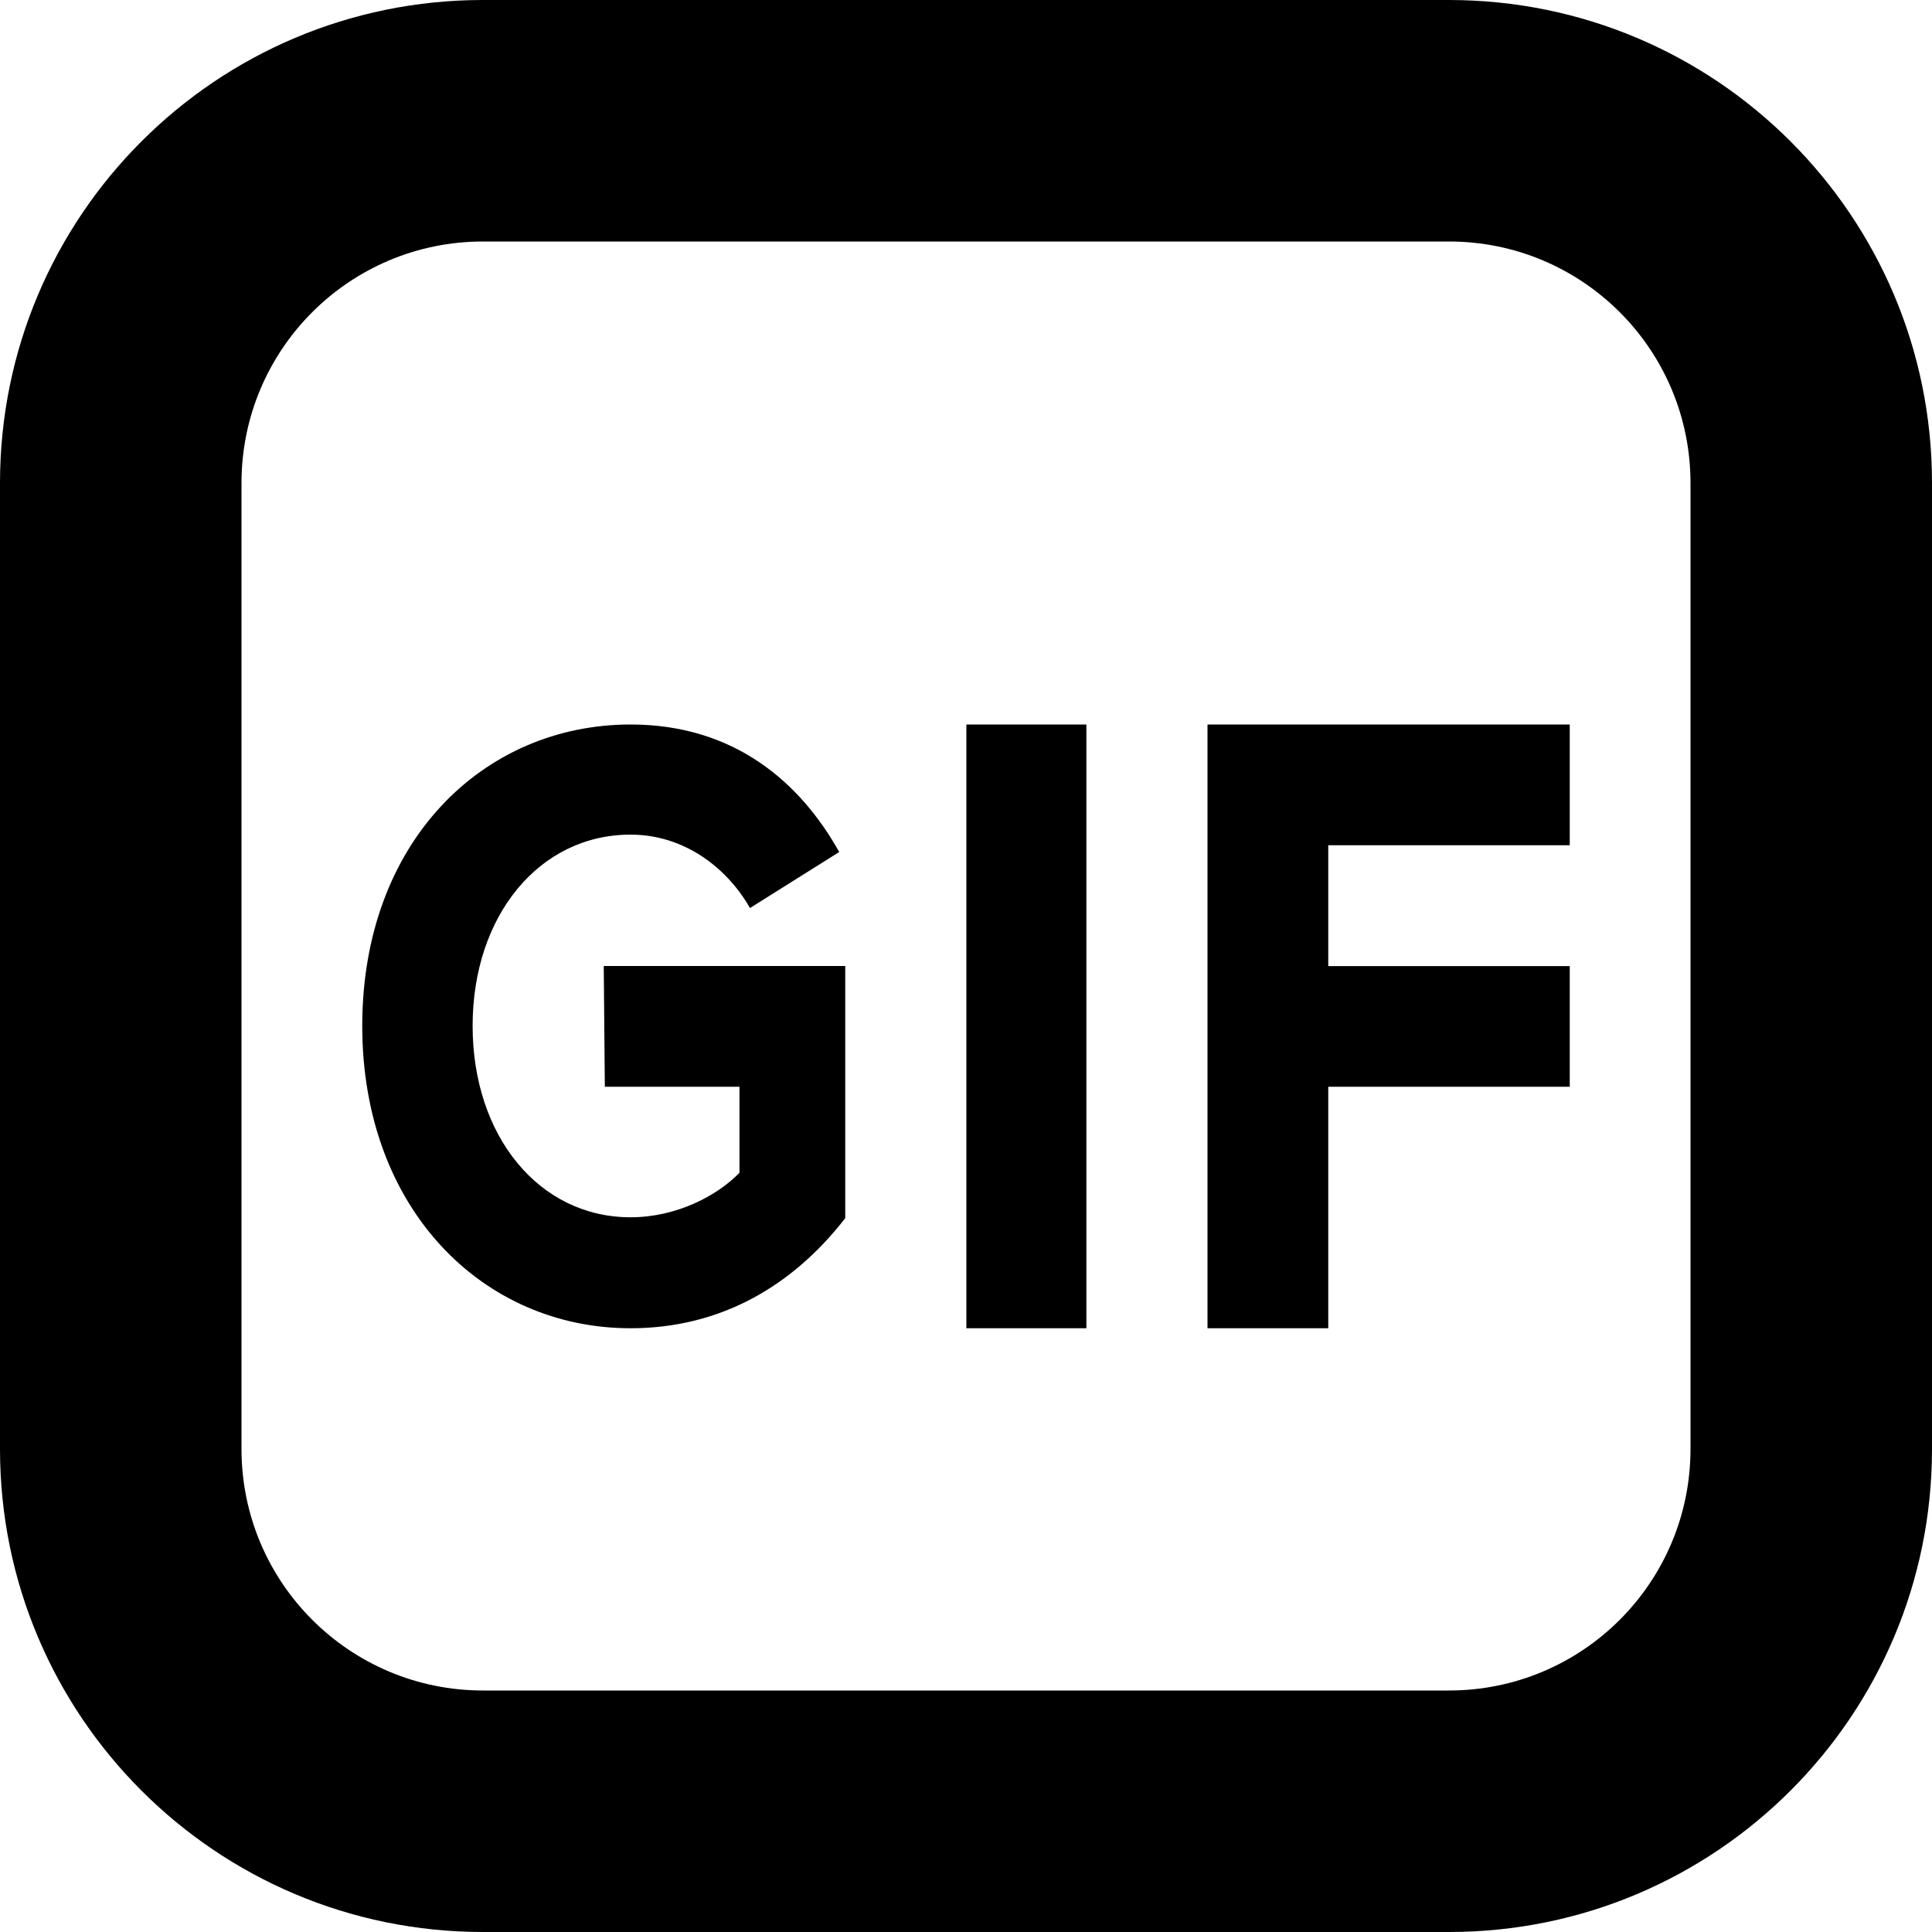
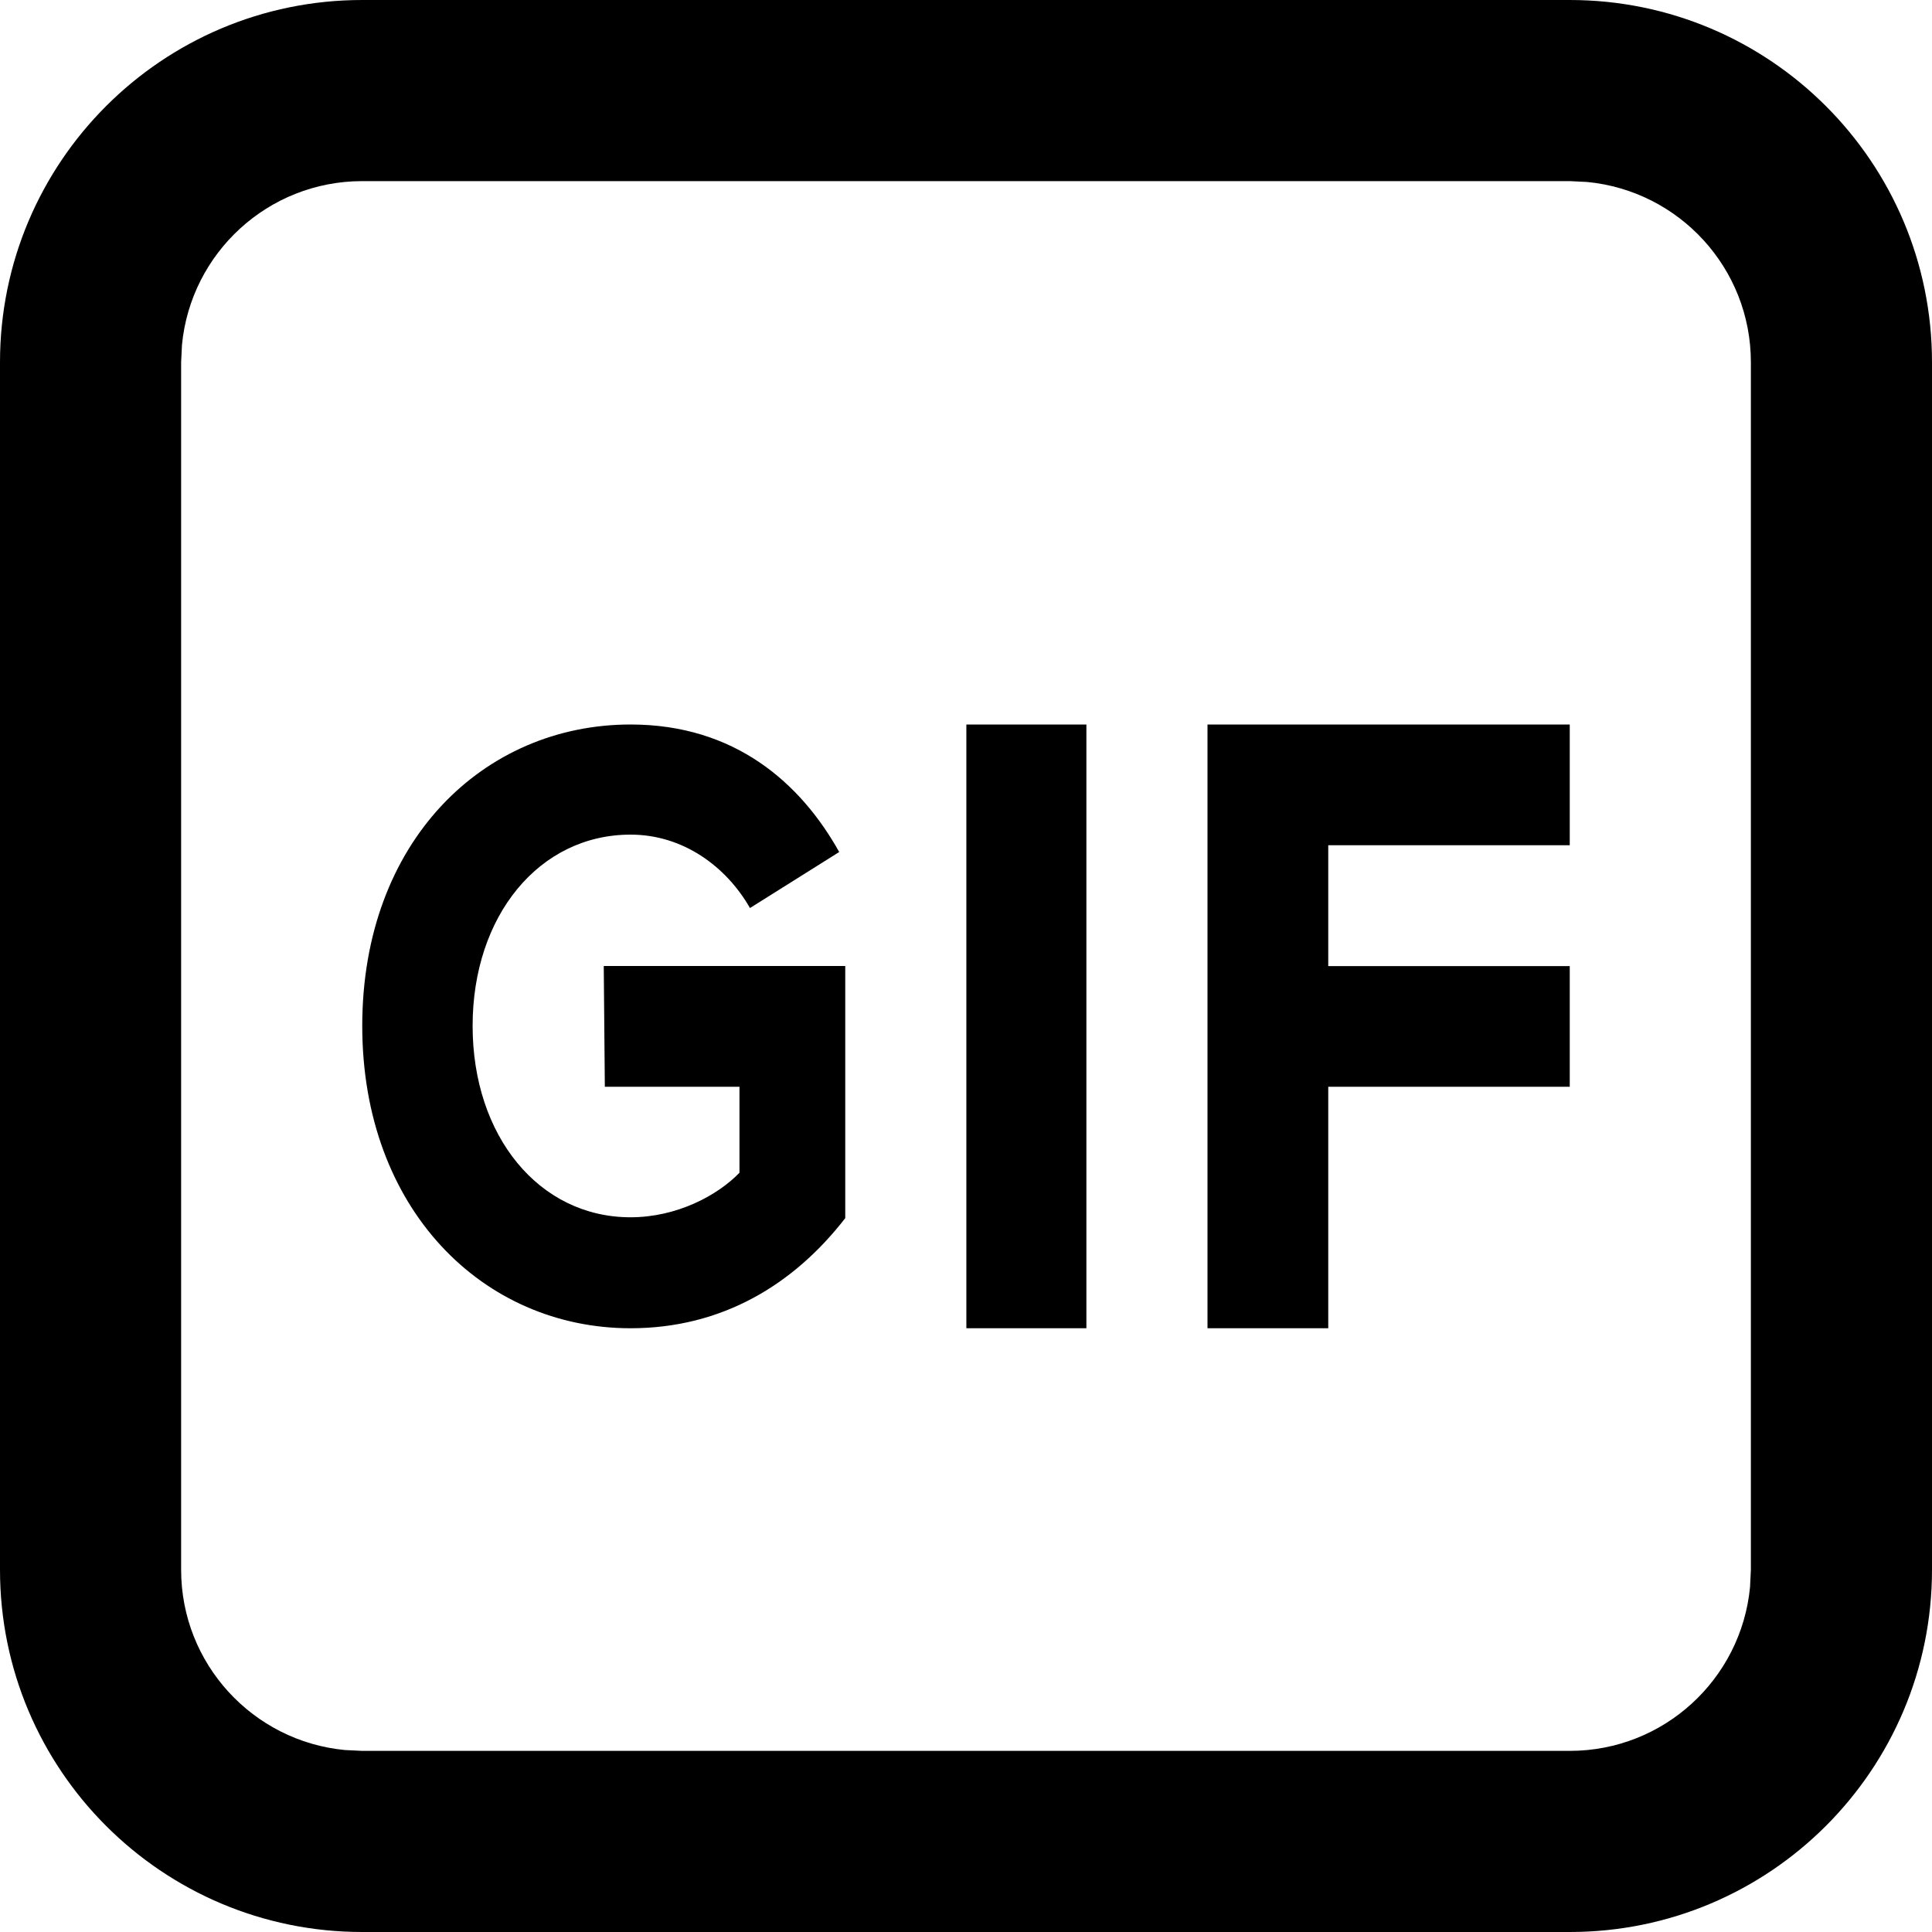
<svg xmlns="http://www.w3.org/2000/svg" width="16" height="16" viewBox="0 0 16 16">
  <g fill="none" fill-rule="evenodd">
-     <path fill="#000" fill-rule="nonzero" d="M12 0c2.21 0 4 1.79 4 4v8c0 2.21-1.79 4-4 4H4c-2.21 0-4-1.79-4-4V4c0-2.21 1.79-4 4-4zm0 2H4c-1.105 0-2 .895-2 2v8c0 1.105.895 2 2 2h8c1.105 0 2-.895 2-2V4c0-1.105-.895-2-2-2zM5.222 6c.864 0 1.409.485 1.728 1.056l-.739.464c-.194-.34-.55-.608-.989-.608-.757 0-1.308.673-1.308 1.584 0 .912.55 1.585 1.308 1.585.382 0 .72-.18.902-.369V9H5.009L5 8h2v2.088c-.426.55-1.02.912-1.778.912C4.002 11 3 10.016 3 8.496 3 6.97 4.002 6 5.222 6zm3.775 0v5h-.994V6h.994zM13 6v1h-2v1.001h2V9h-2v2h-1V6h3z" />
+     <path fill="#000" d="M13 0c1.657 0 3 1.343 3 3v10c0 1.657-1.343 3-3 3H3c-1.657 0-3-1.343-3-3V3c0-1.657 1.343-3 3-3h10zm0 1.5H3c-.78 0-1.42.595-1.493 1.356L1.5 3v10c0 .78.595 1.42 1.356 1.493L3 14.5h10c.78 0 1.42-.595 1.493-1.356L14.5 13V3c0-.78-.595-1.42-1.356-1.493L13 1.5zM5.222 6c.864 0 1.409.485 1.728 1.056l-.739.464c-.194-.34-.55-.608-.989-.608-.757 0-1.308.673-1.308 1.584 0 .912.55 1.585 1.308 1.585.382 0 .72-.18.902-.369V9H5.009L5 8h2v2.088c-.426.55-1.02.912-1.778.912C4.002 11 3 10.016 3 8.496 3 6.97 4.002 6 5.222 6zm3.775 0v5h-.994V6h.994zM13 6v1h-2v1.001h2V9h-2v2h-1V6h3z" />
  </g>
</svg>
